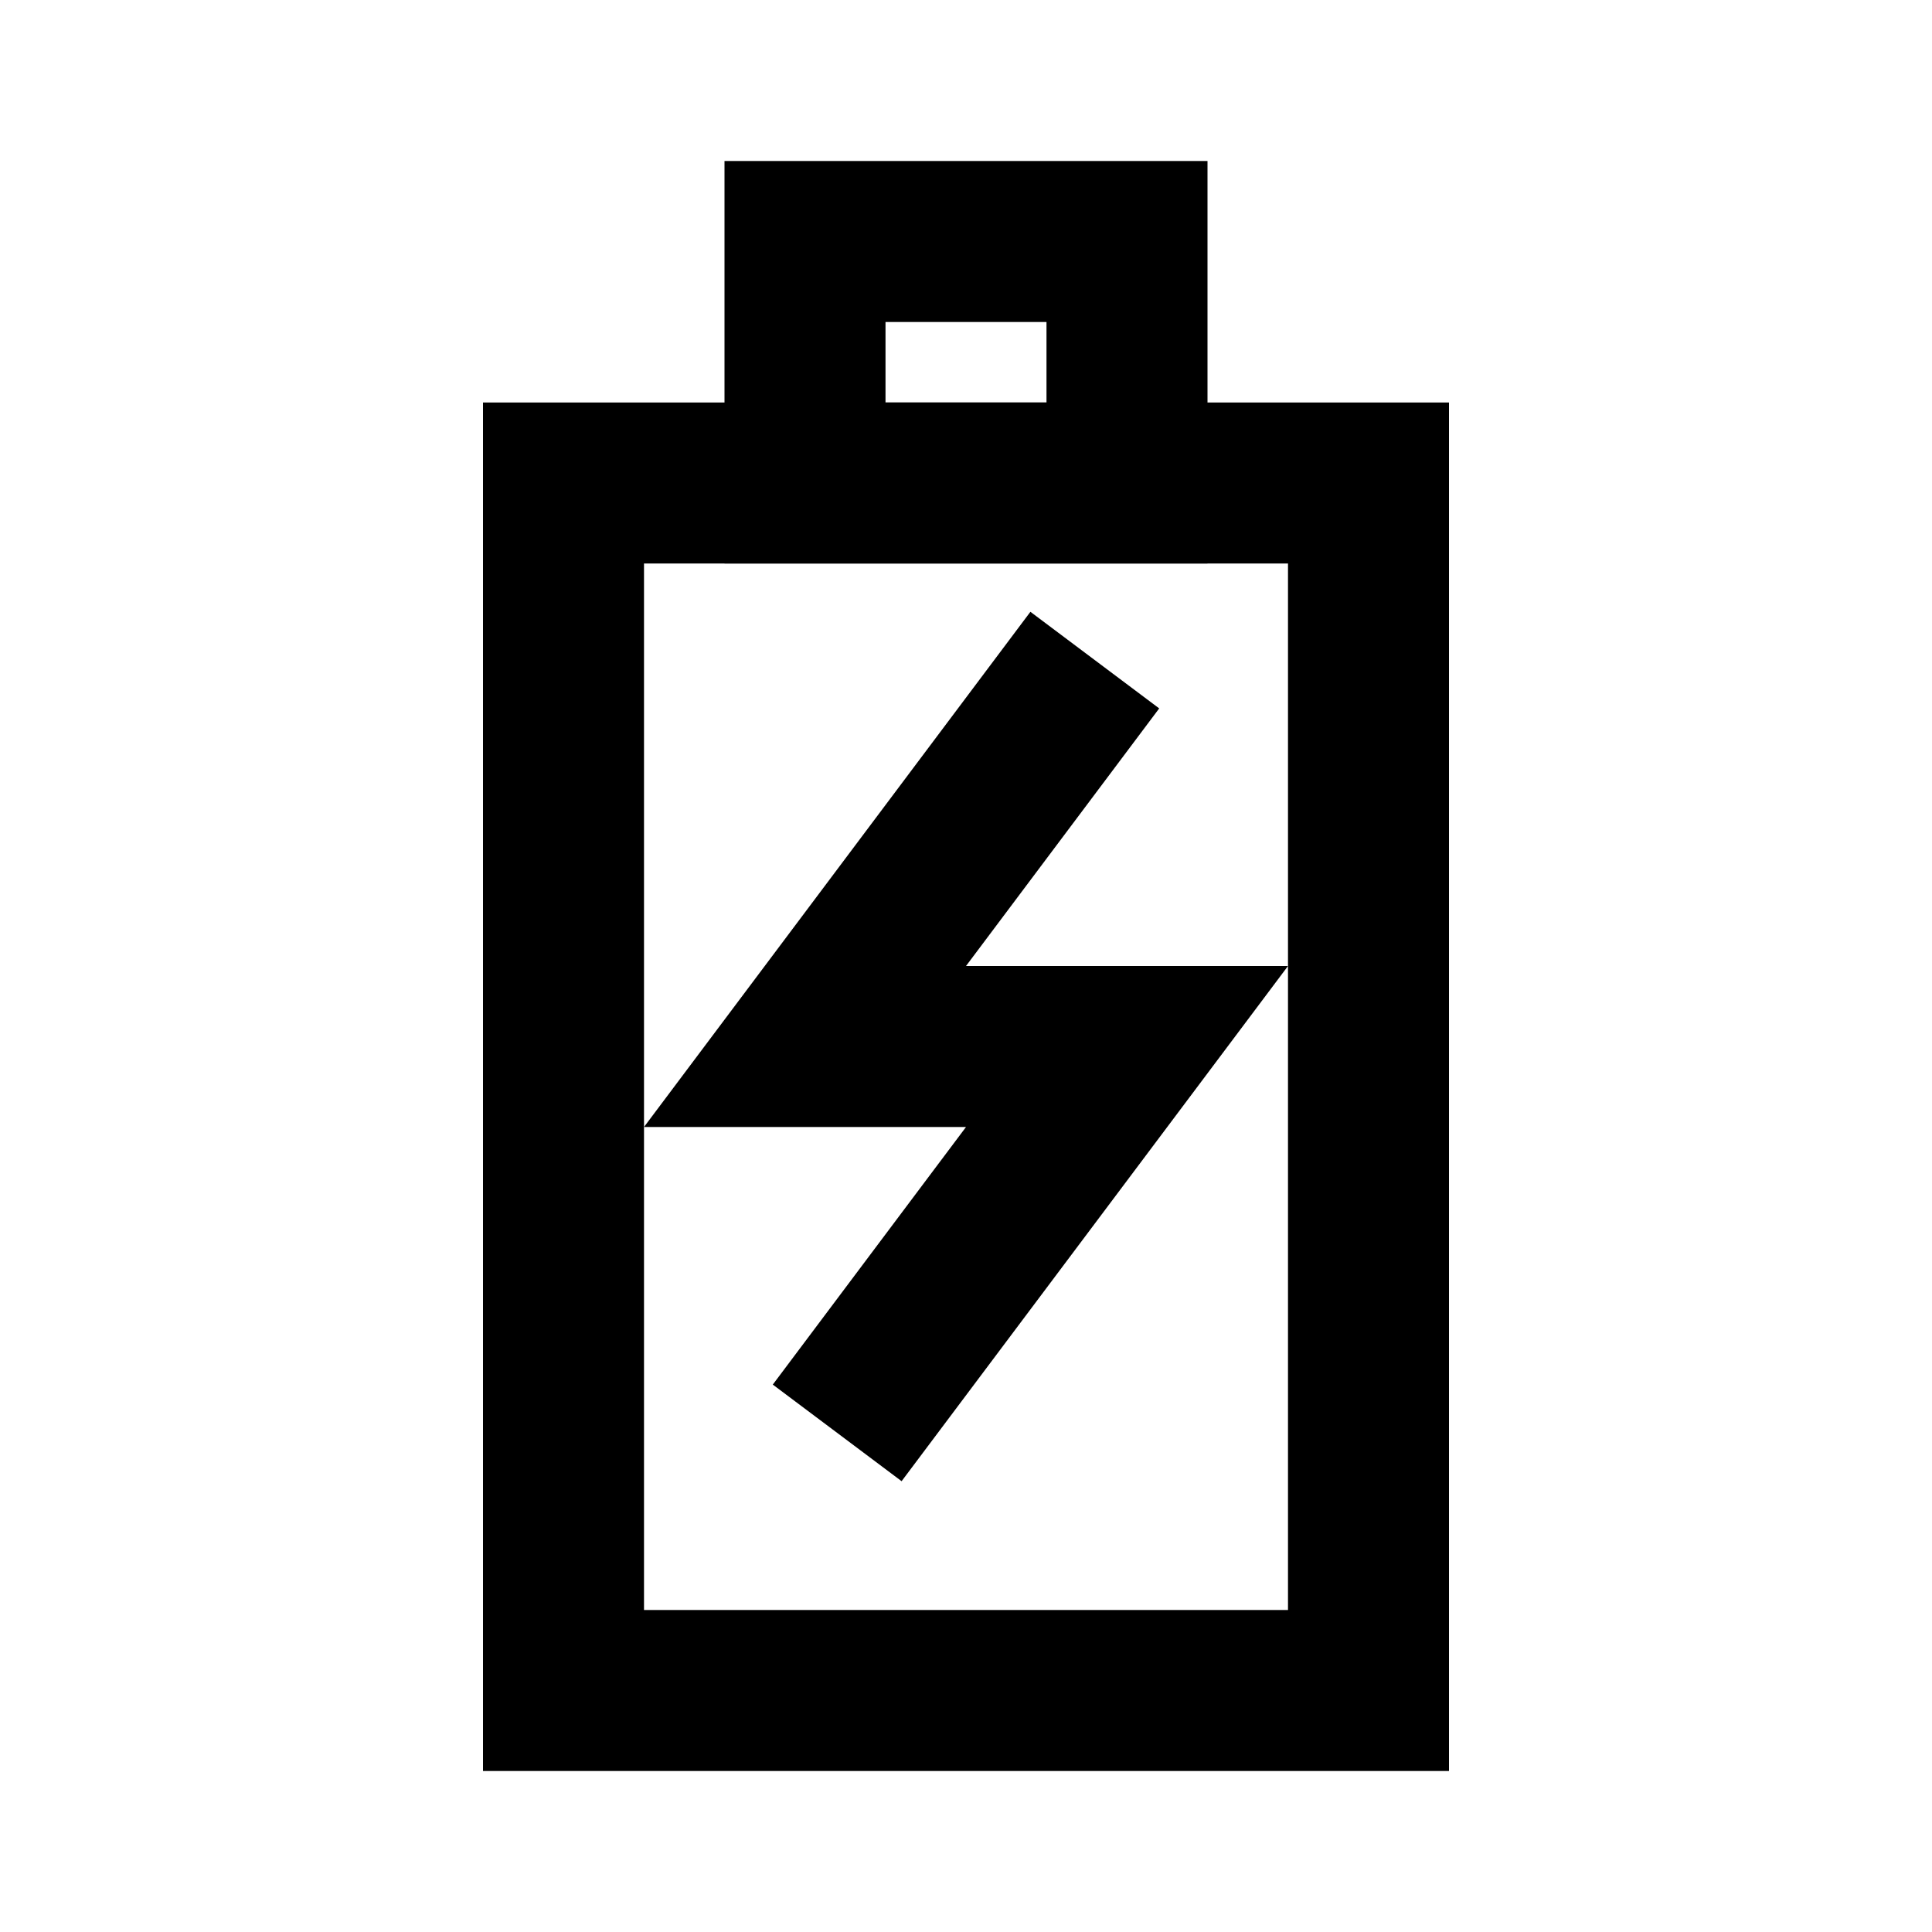
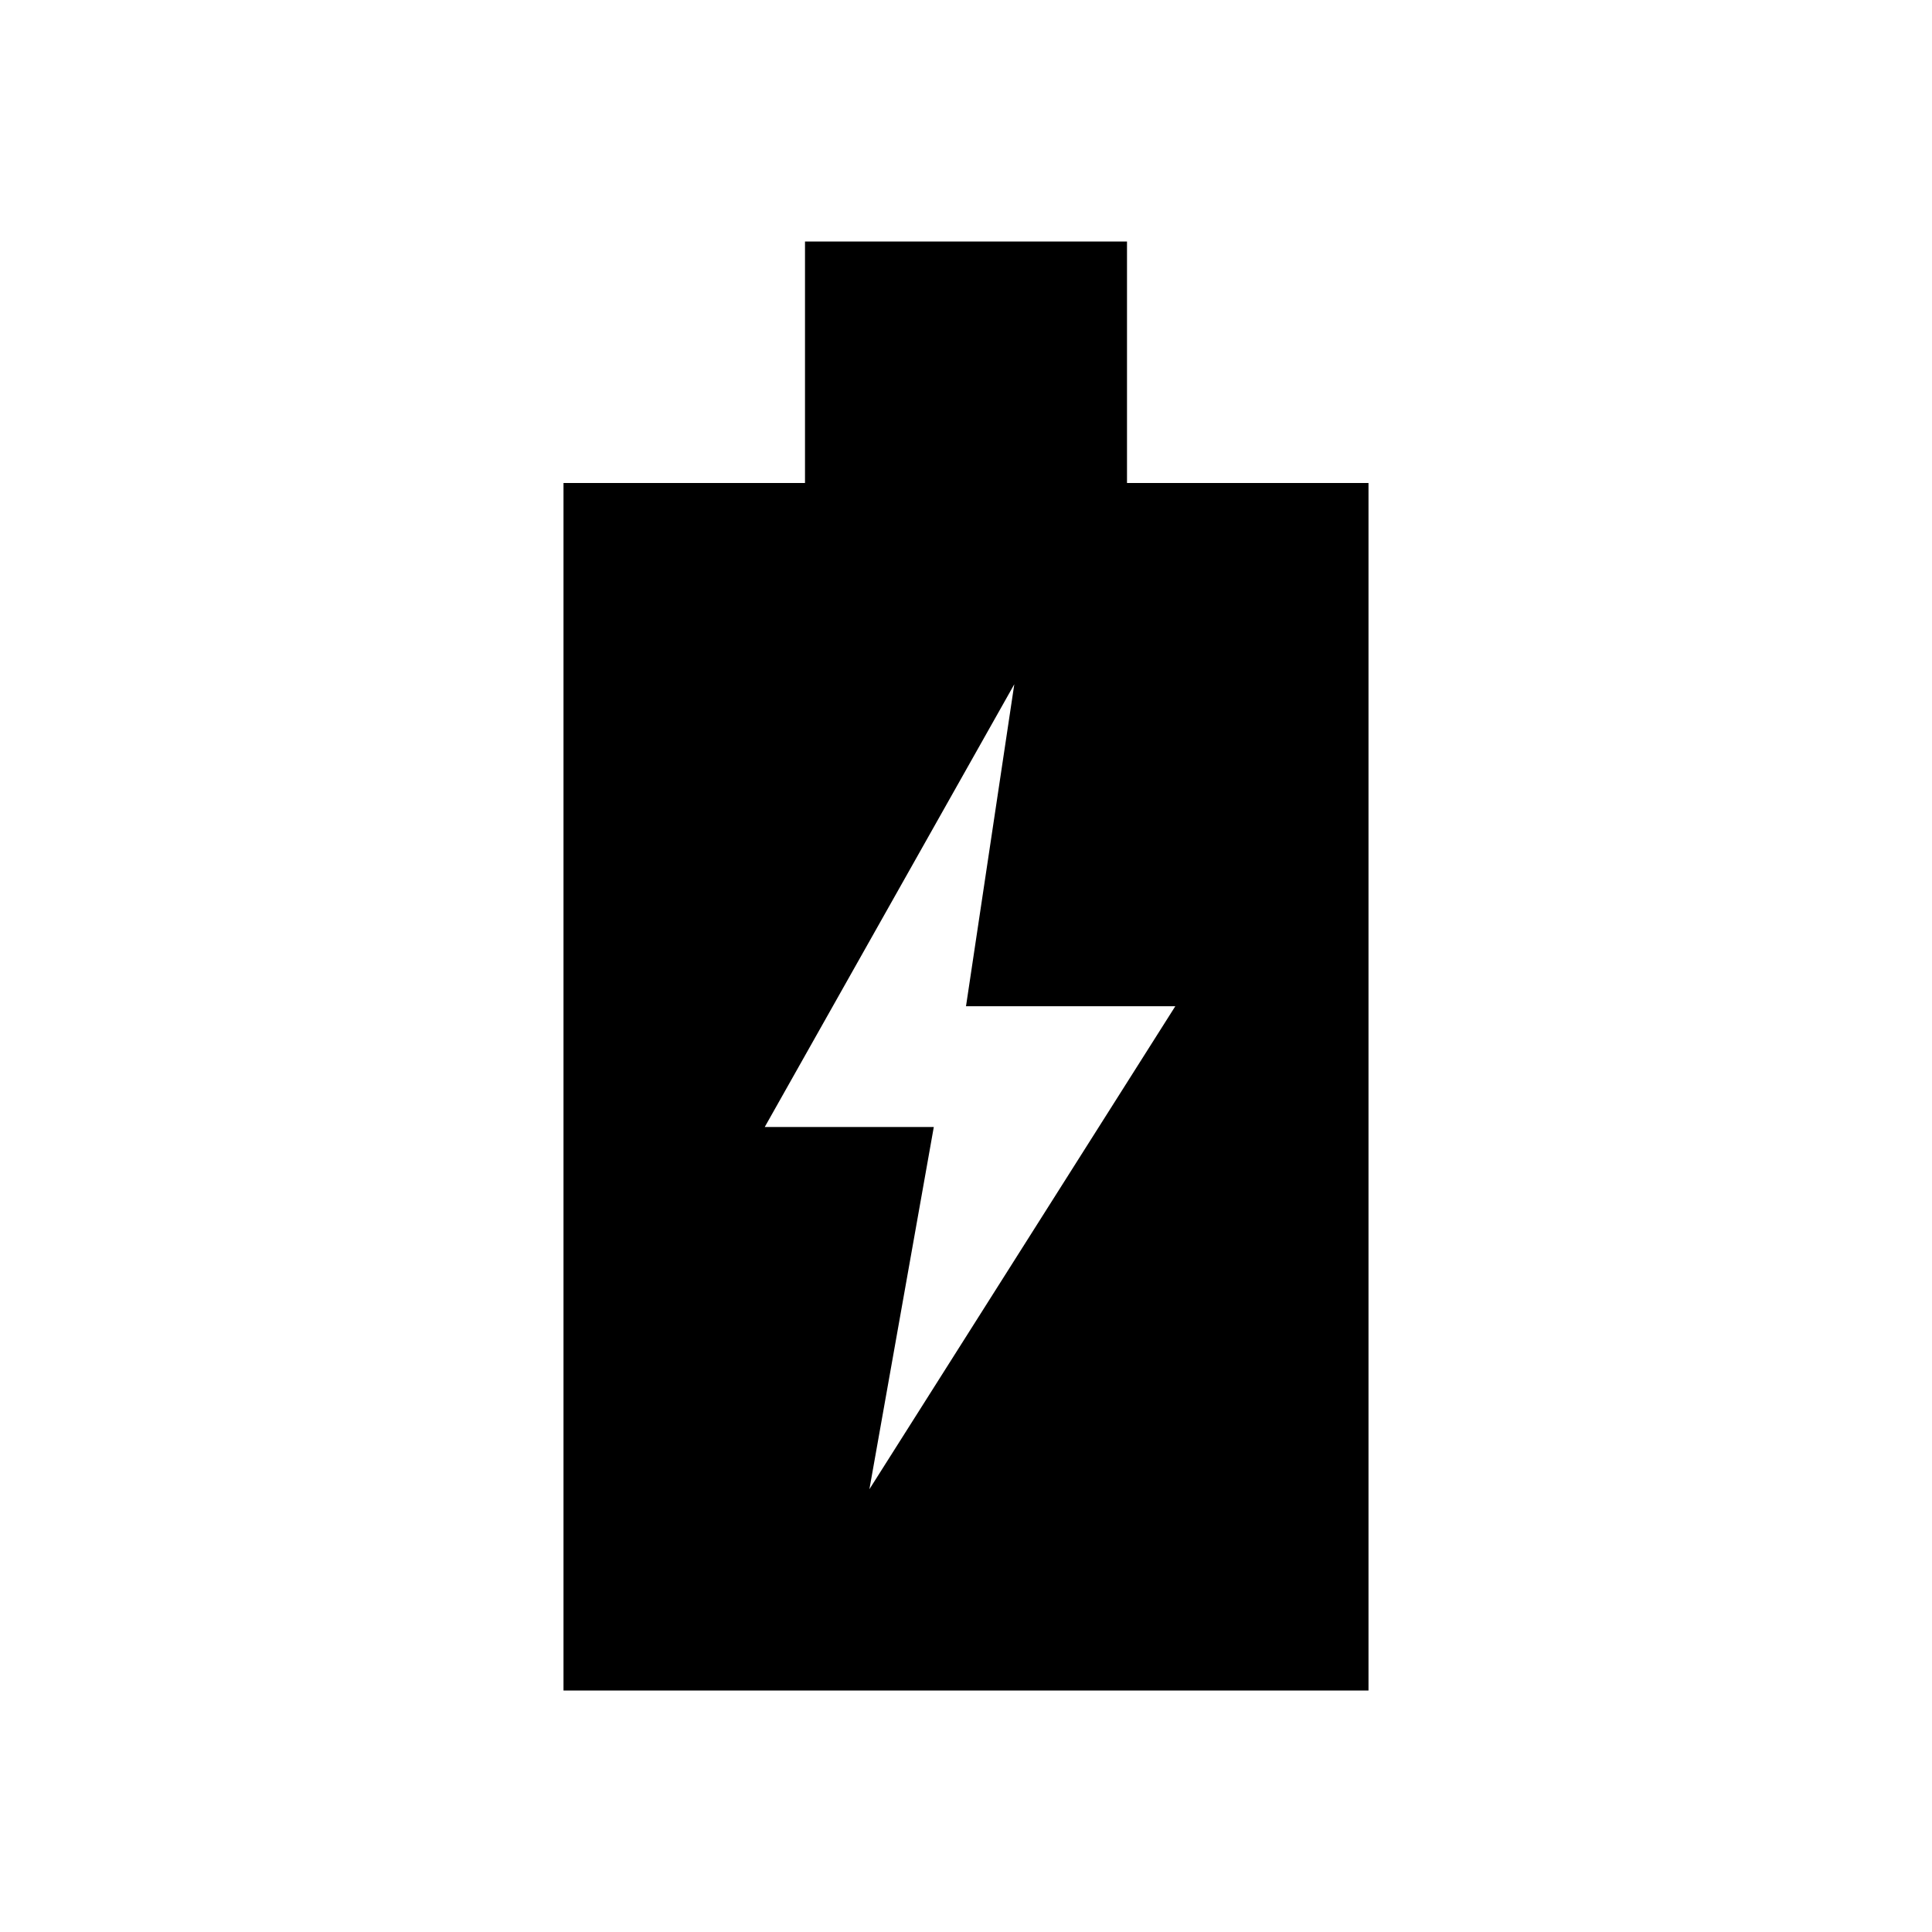
- <svg xmlns="http://www.w3.org/2000/svg" viewBox="0 0 24 24" fill="none" stroke="#000" stroke-width="2" stroke-linecap="square" stroke-linejoin="miter">
-   <rect x="7" y="6" width="10" height="15" />
-   <rect x="10" y="3" width="4" height="3" />
-   <path d="M13,9 L10,13 H14 L11,17" />
+ <svg xmlns="http://www.w3.org/2000/svg" viewBox="0 0 24 24" fill="#000" stroke="none">
+   <path fill-rule="evenodd" d="M7,6 H17 V21 H7 Z M10,3 H14 V6 H10 Z M12.6,8.5 L9.5,14 H11.6 L10.8,18.5 L14.6,12.5 H12 Z" />
</svg>
